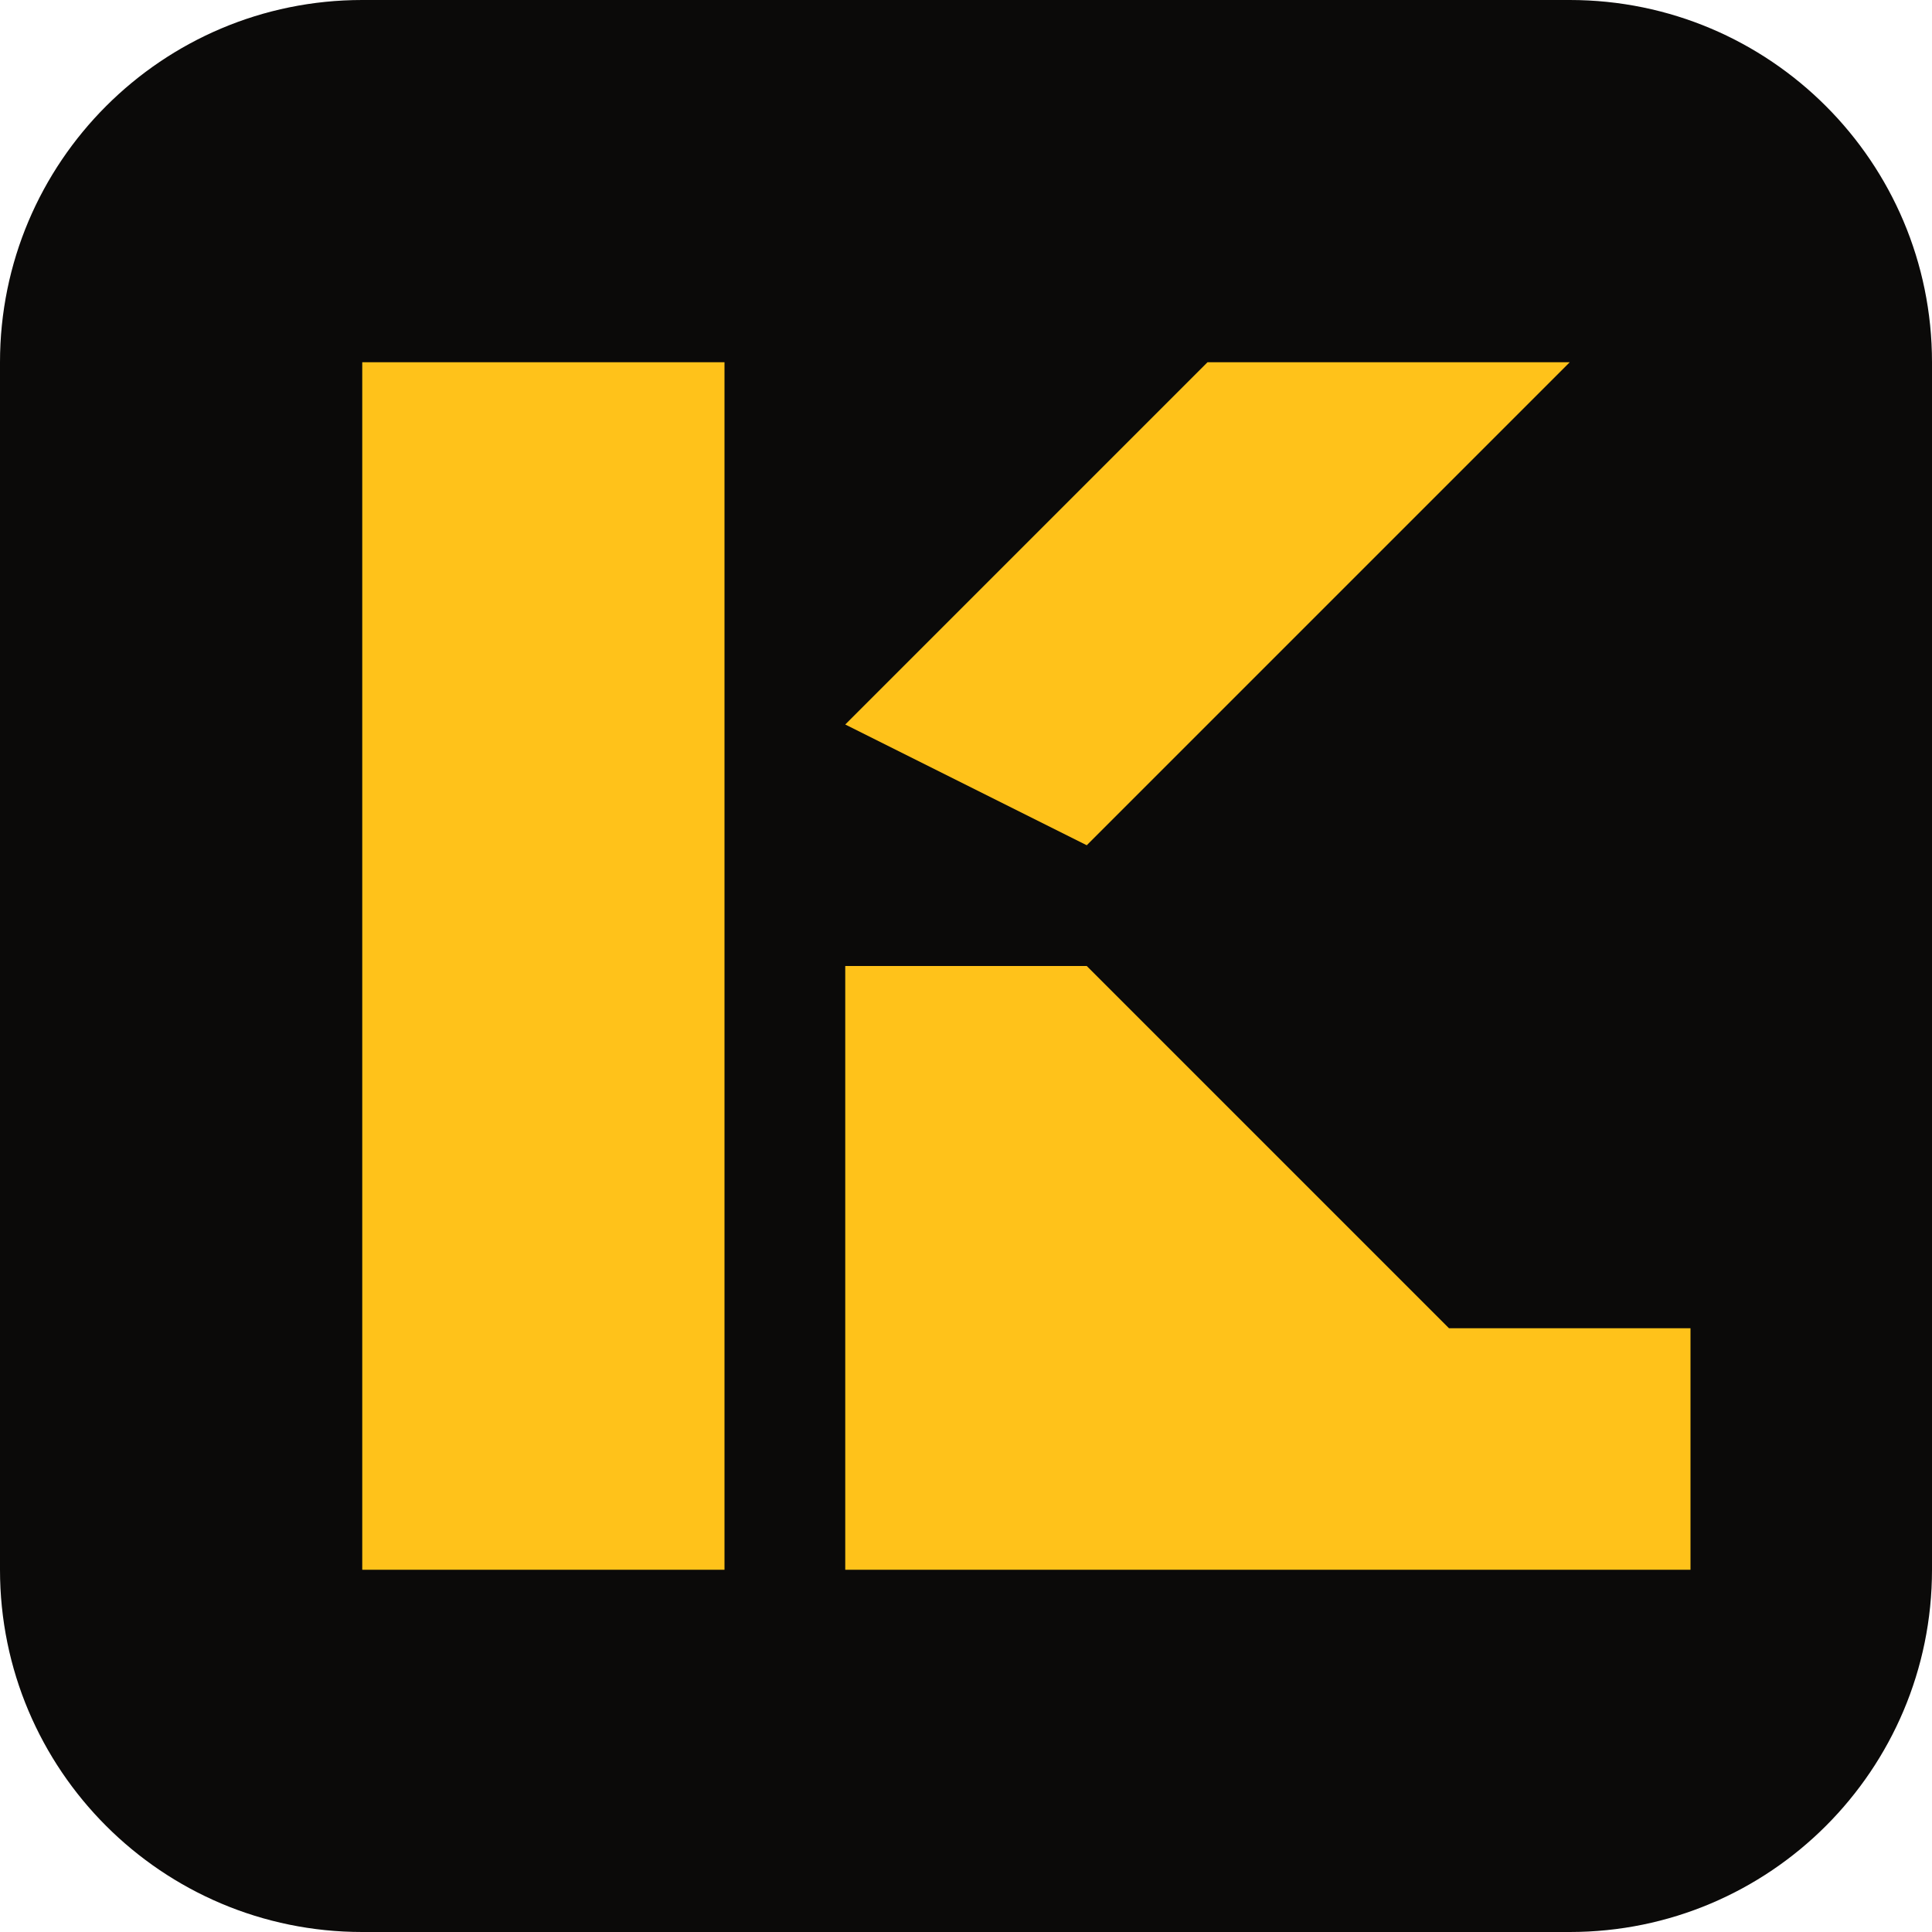
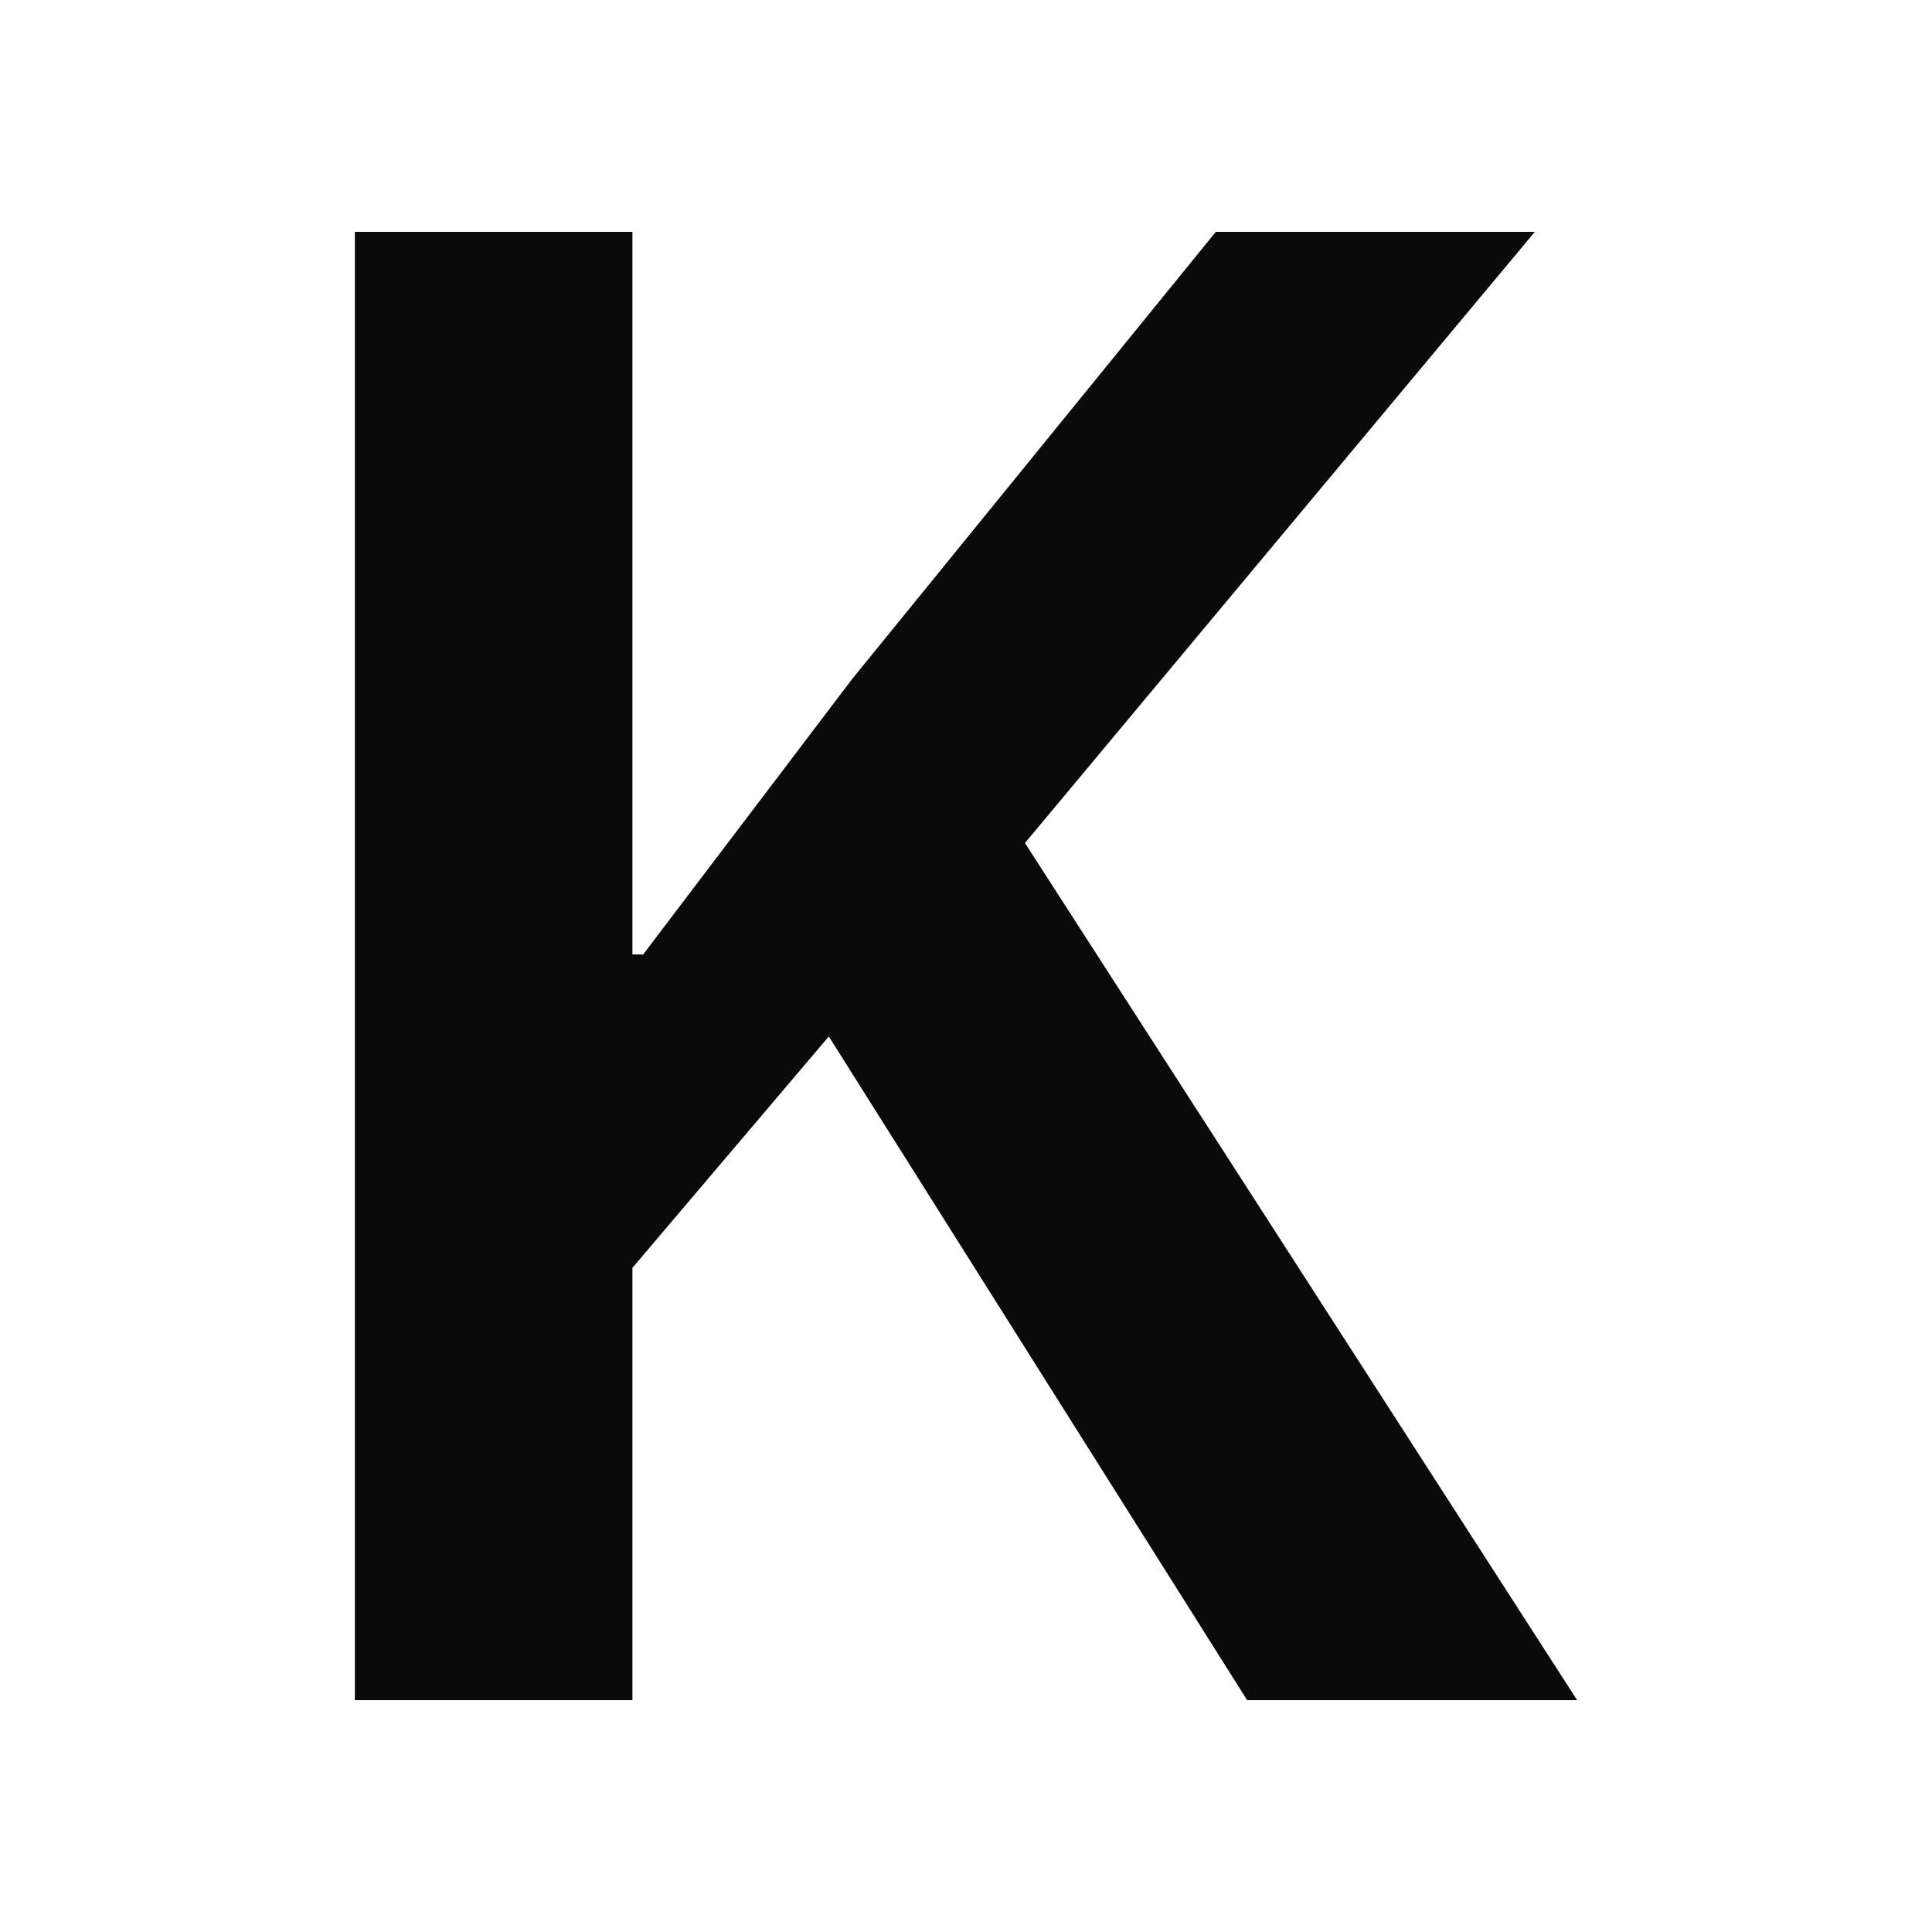
- <svg xmlns="http://www.w3.org/2000/svg" viewBox="0 0 48 48" width="300" height="300" role="img" aria-label="Kerbwell">
-   <rect width="48" height="48" rx="9" fill="#0B0A09" />
-   <path fill="#FFC21A" d="M9 9H18V39H9Z M21 18L30 9H39L27 21Z M21 24H27L36 33H42V39H21Z" />
+ <svg xmlns="http://www.w3.org/2000/svg" viewBox="0 0 300 300" width="300" height="300">
+   <path fill="#0A0A0A" transform="translate(28.409 264.000) scale(0.326648)" d="M505.885 0.0 307.021 -315.504 213.661 -205.504V0.0H81.72V-698.0H213.661V-485.366V-354.496H218.776L318.071 -485.366L491 -698H642.646L400.272 -407.46L662.761 0.0Z" />
</svg>
